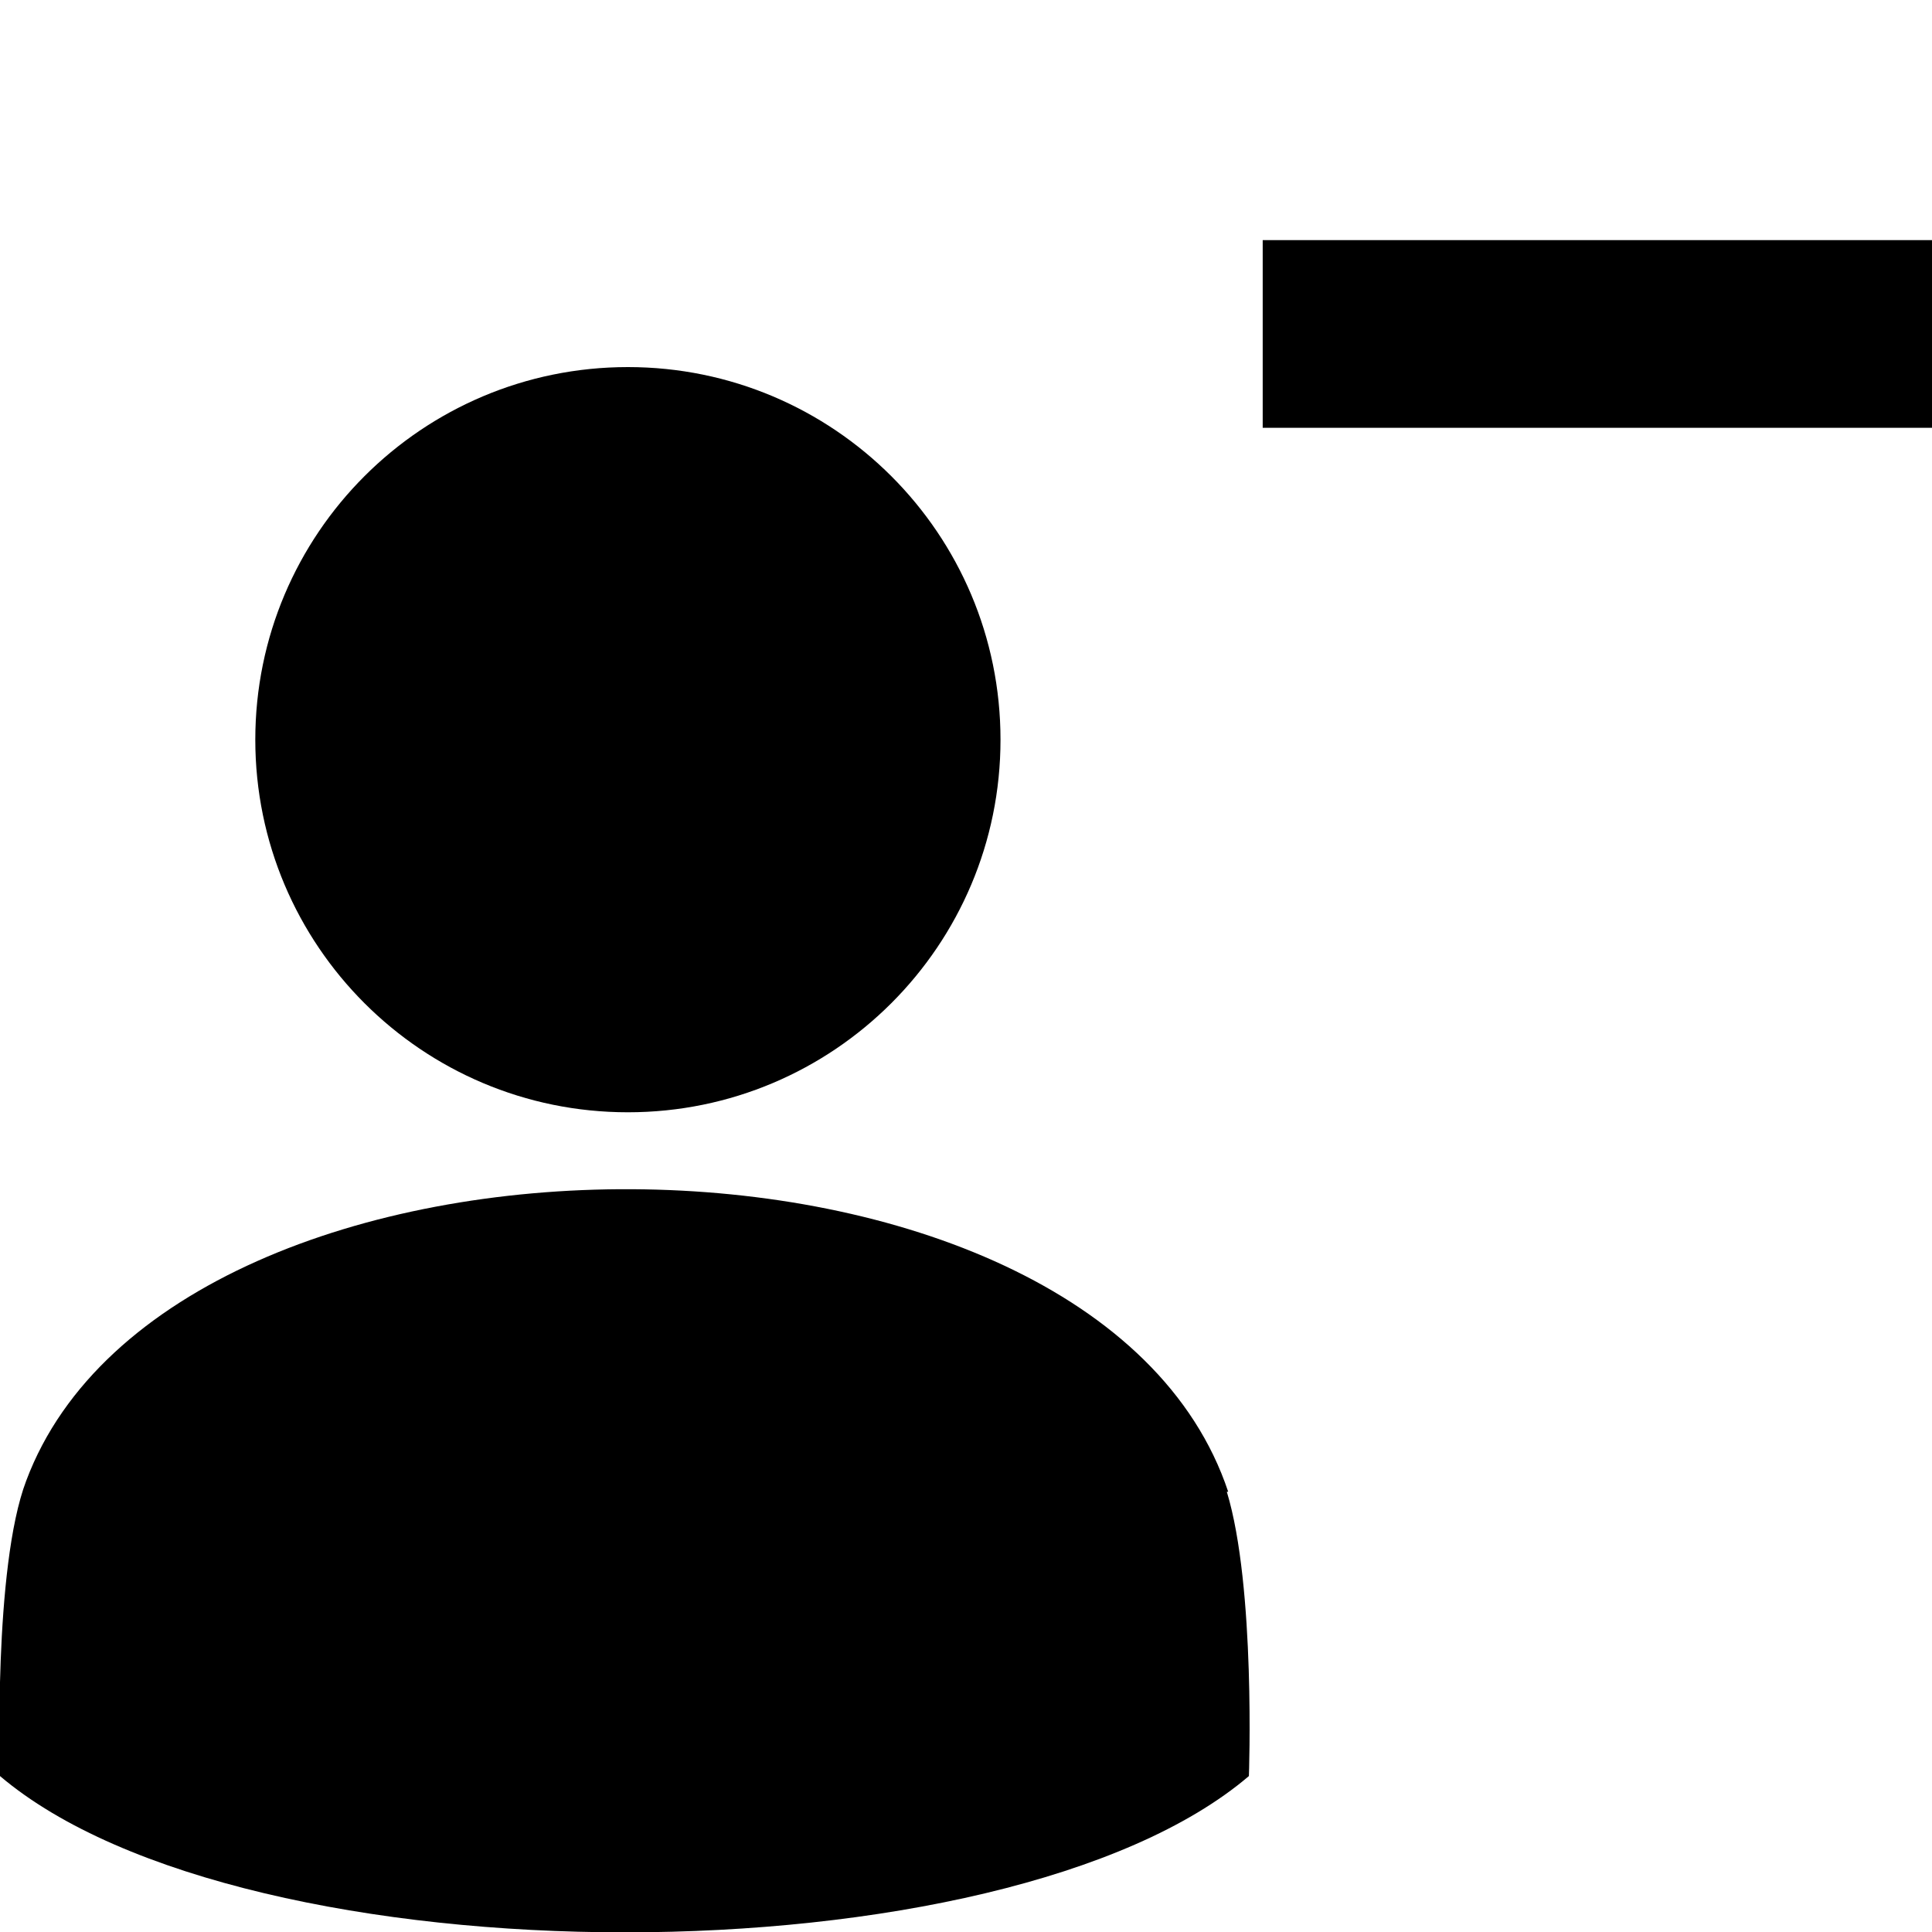
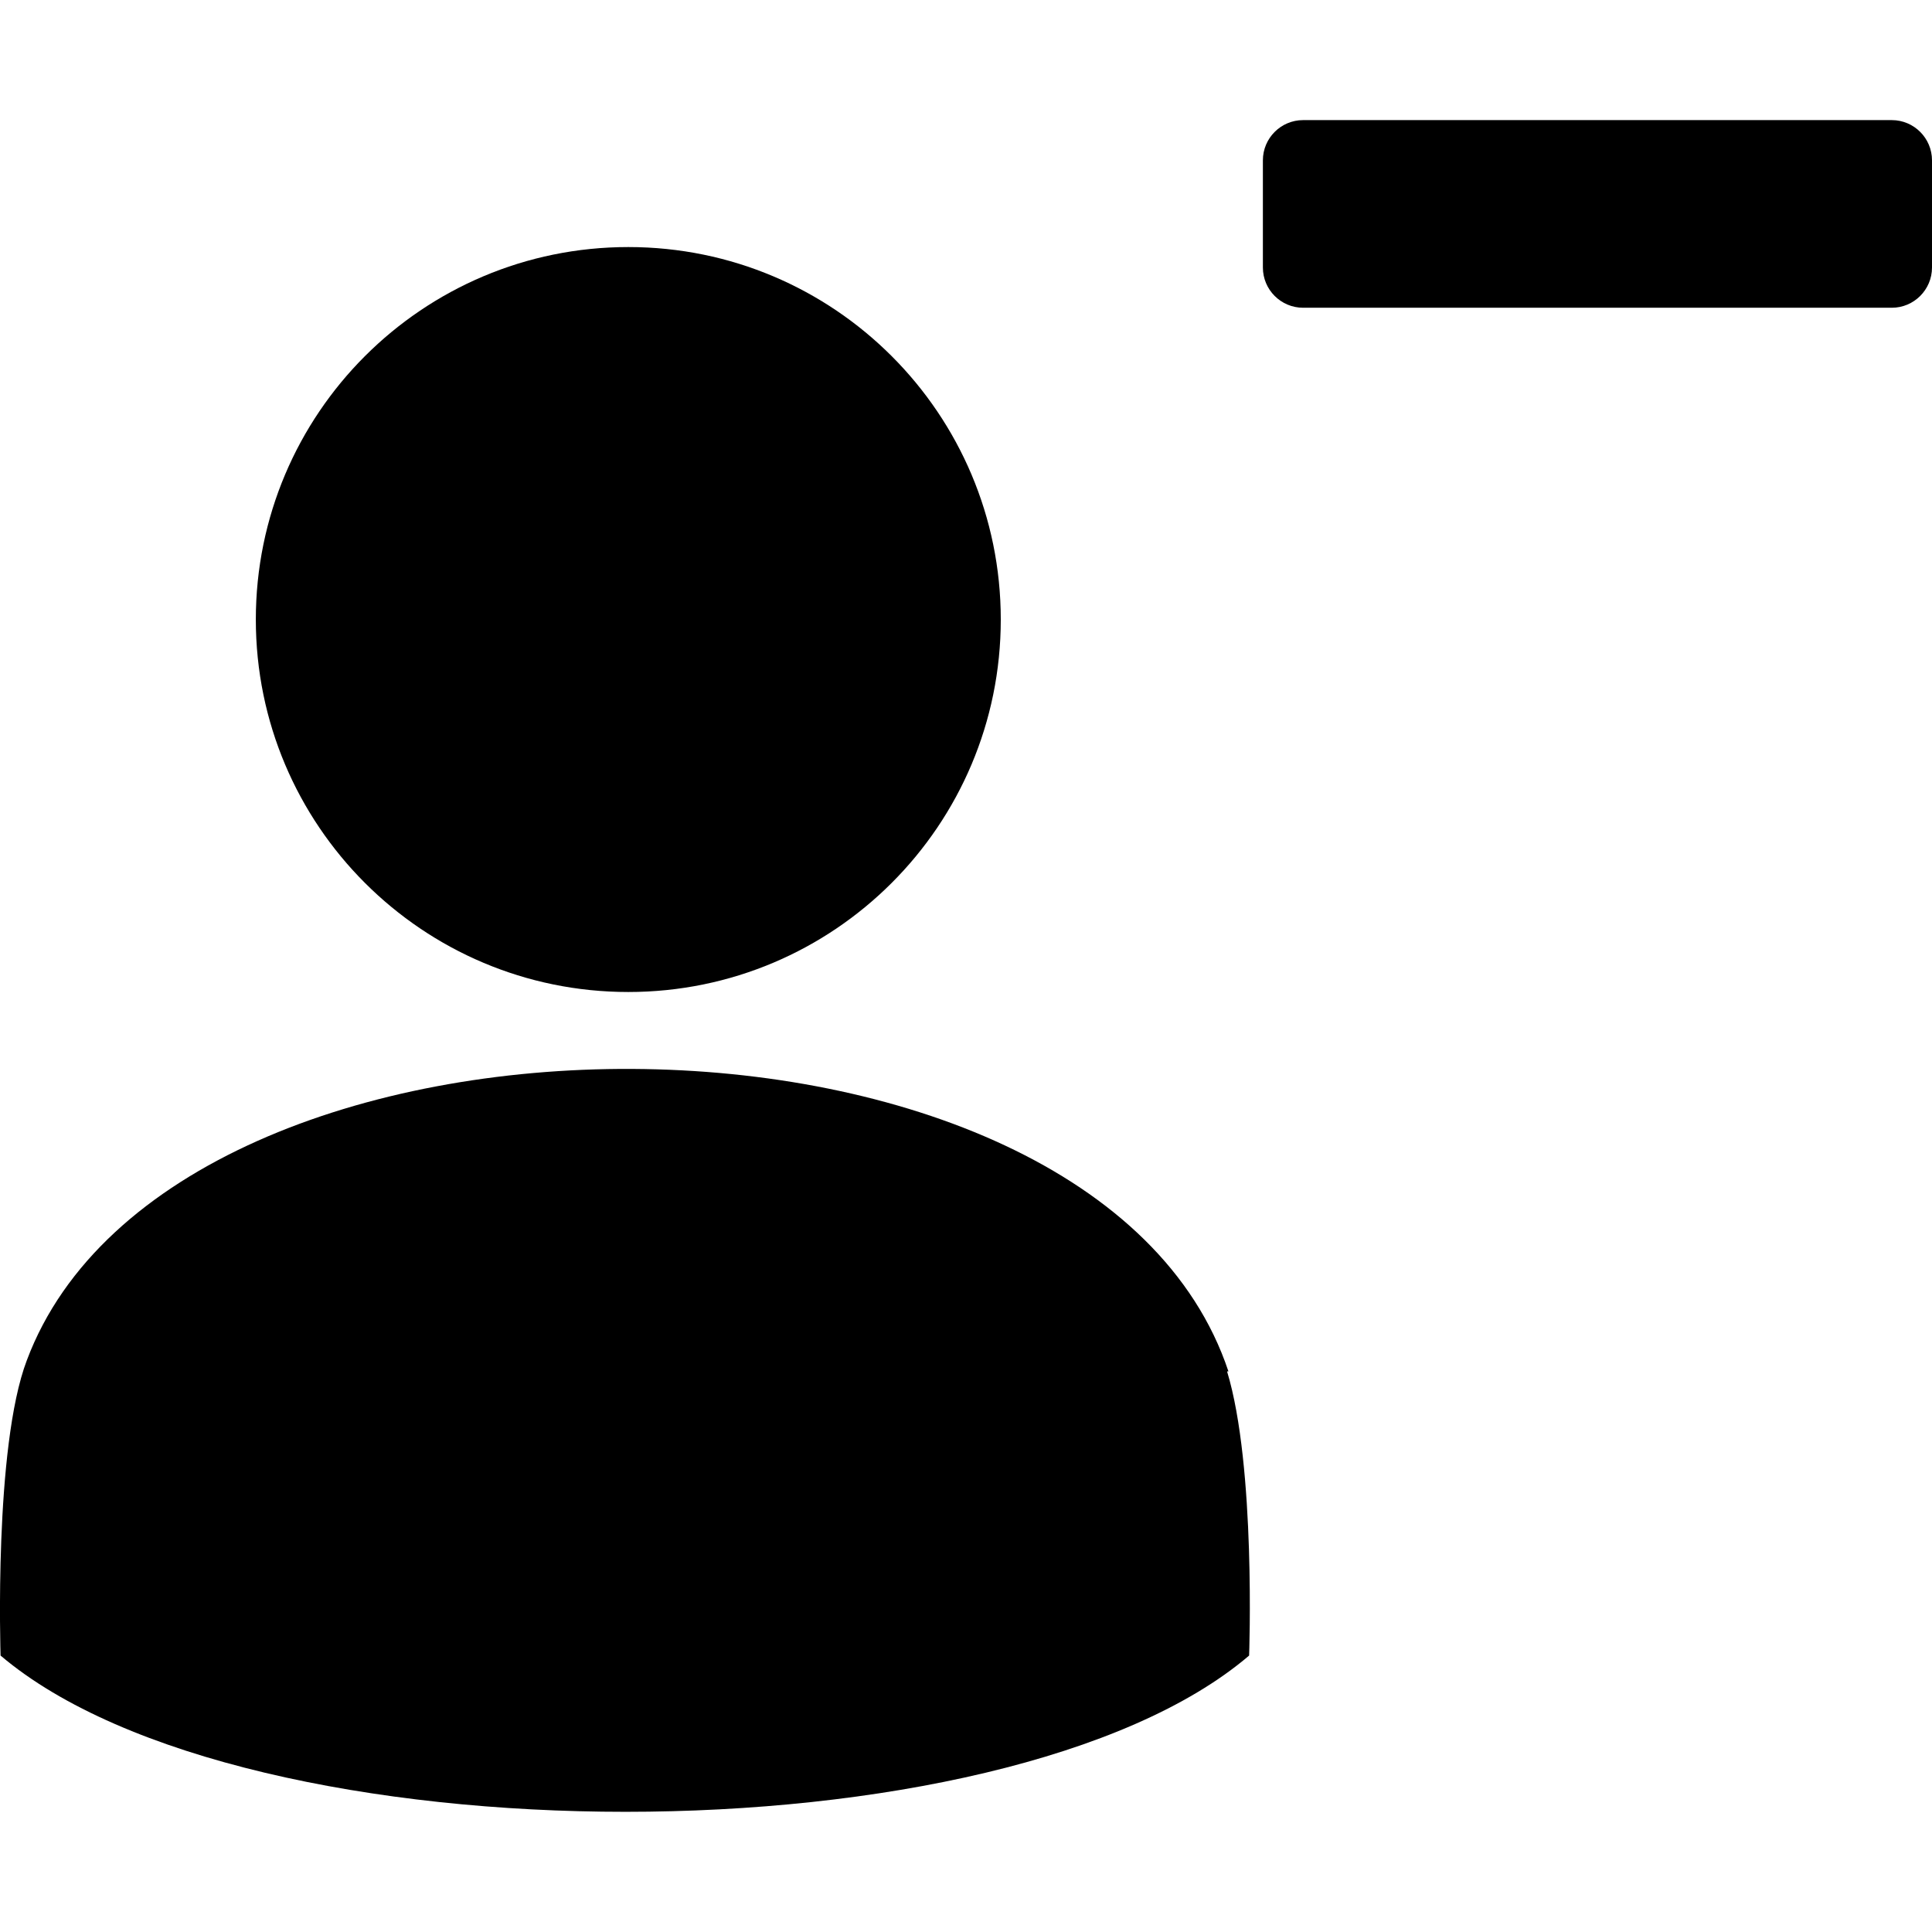
- <svg xmlns="http://www.w3.org/2000/svg" viewBox="0 0 14 14">
-   <circle cx="4.55" cy="5.36" r="2.7" />
-   <path d="M8.9,10.81c-.97-2.91-7.65-2.91-8.71-.08h0C-.05,11.36,0,12.86,0,12.87c1.78,1.51,7.28,1.51,9.05,0,0,0,.05-1.37-.16-2.06Z" />
-   <rect x="9.15" y="1.74" width="4.85" height="1.36" />
+ <svg xmlns="http://www.w3.org/2000/svg" viewBox="0 0 24 24">
+   <path d="M7.805 12.323C10.361 12.323 12.432 10.252 12.432 7.696C12.432 5.14 10.361 3.069 7.805 3.069C5.25 3.069 3.178 5.14 3.178 7.696C3.178 10.252 5.25 12.323 7.805 12.323Z" />
+   <path d="M15.26 17.036C13.598 12.049 2.15 12.049 0.333 16.899C-0.078 17.979 0.007 20.549 0.007 20.566C3.058 23.154 12.484 23.154 15.517 20.566C15.517 20.566 15.603 18.218 15.243 17.036H15.26Z" />
+   <path d="M24 1.992C24 1.716 23.776 1.492 23.5 1.492H16.188C15.912 1.492 15.688 1.716 15.688 1.992V3.323C15.688 3.599 15.912 3.823 16.188 3.823H23.5C23.776 3.823 24 3.599 24 3.323V1.992Z" />
</svg>
